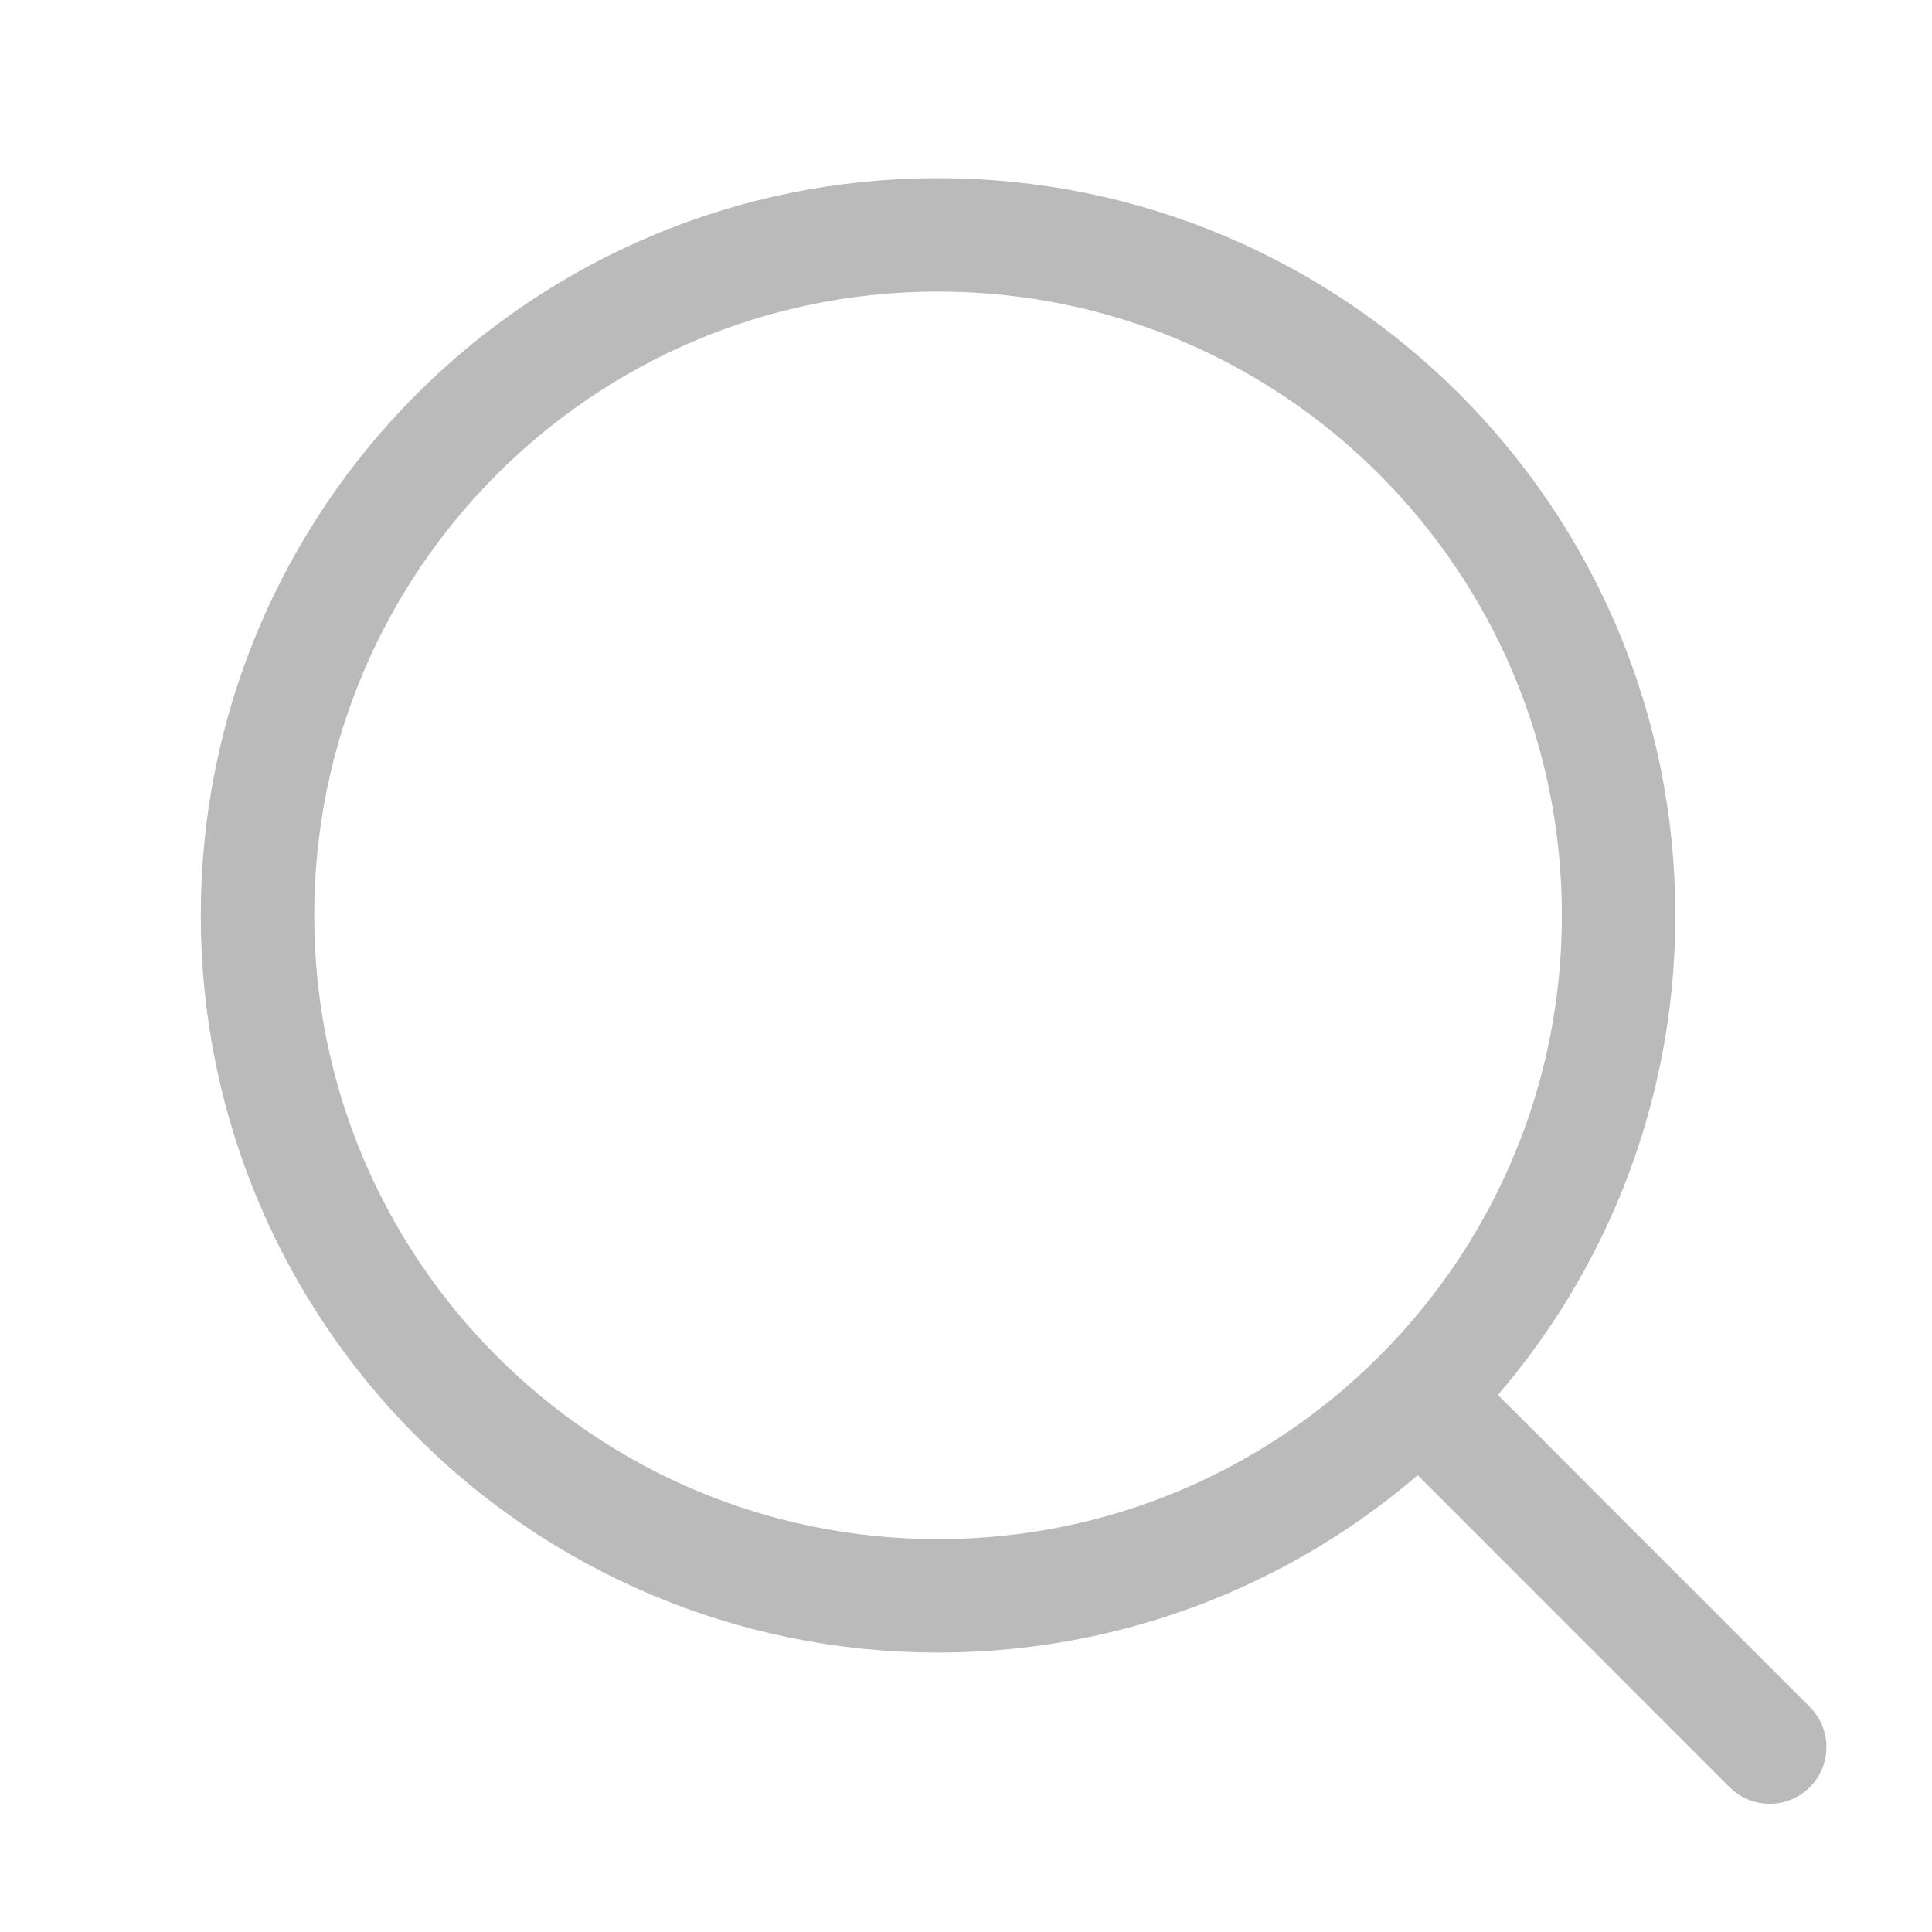
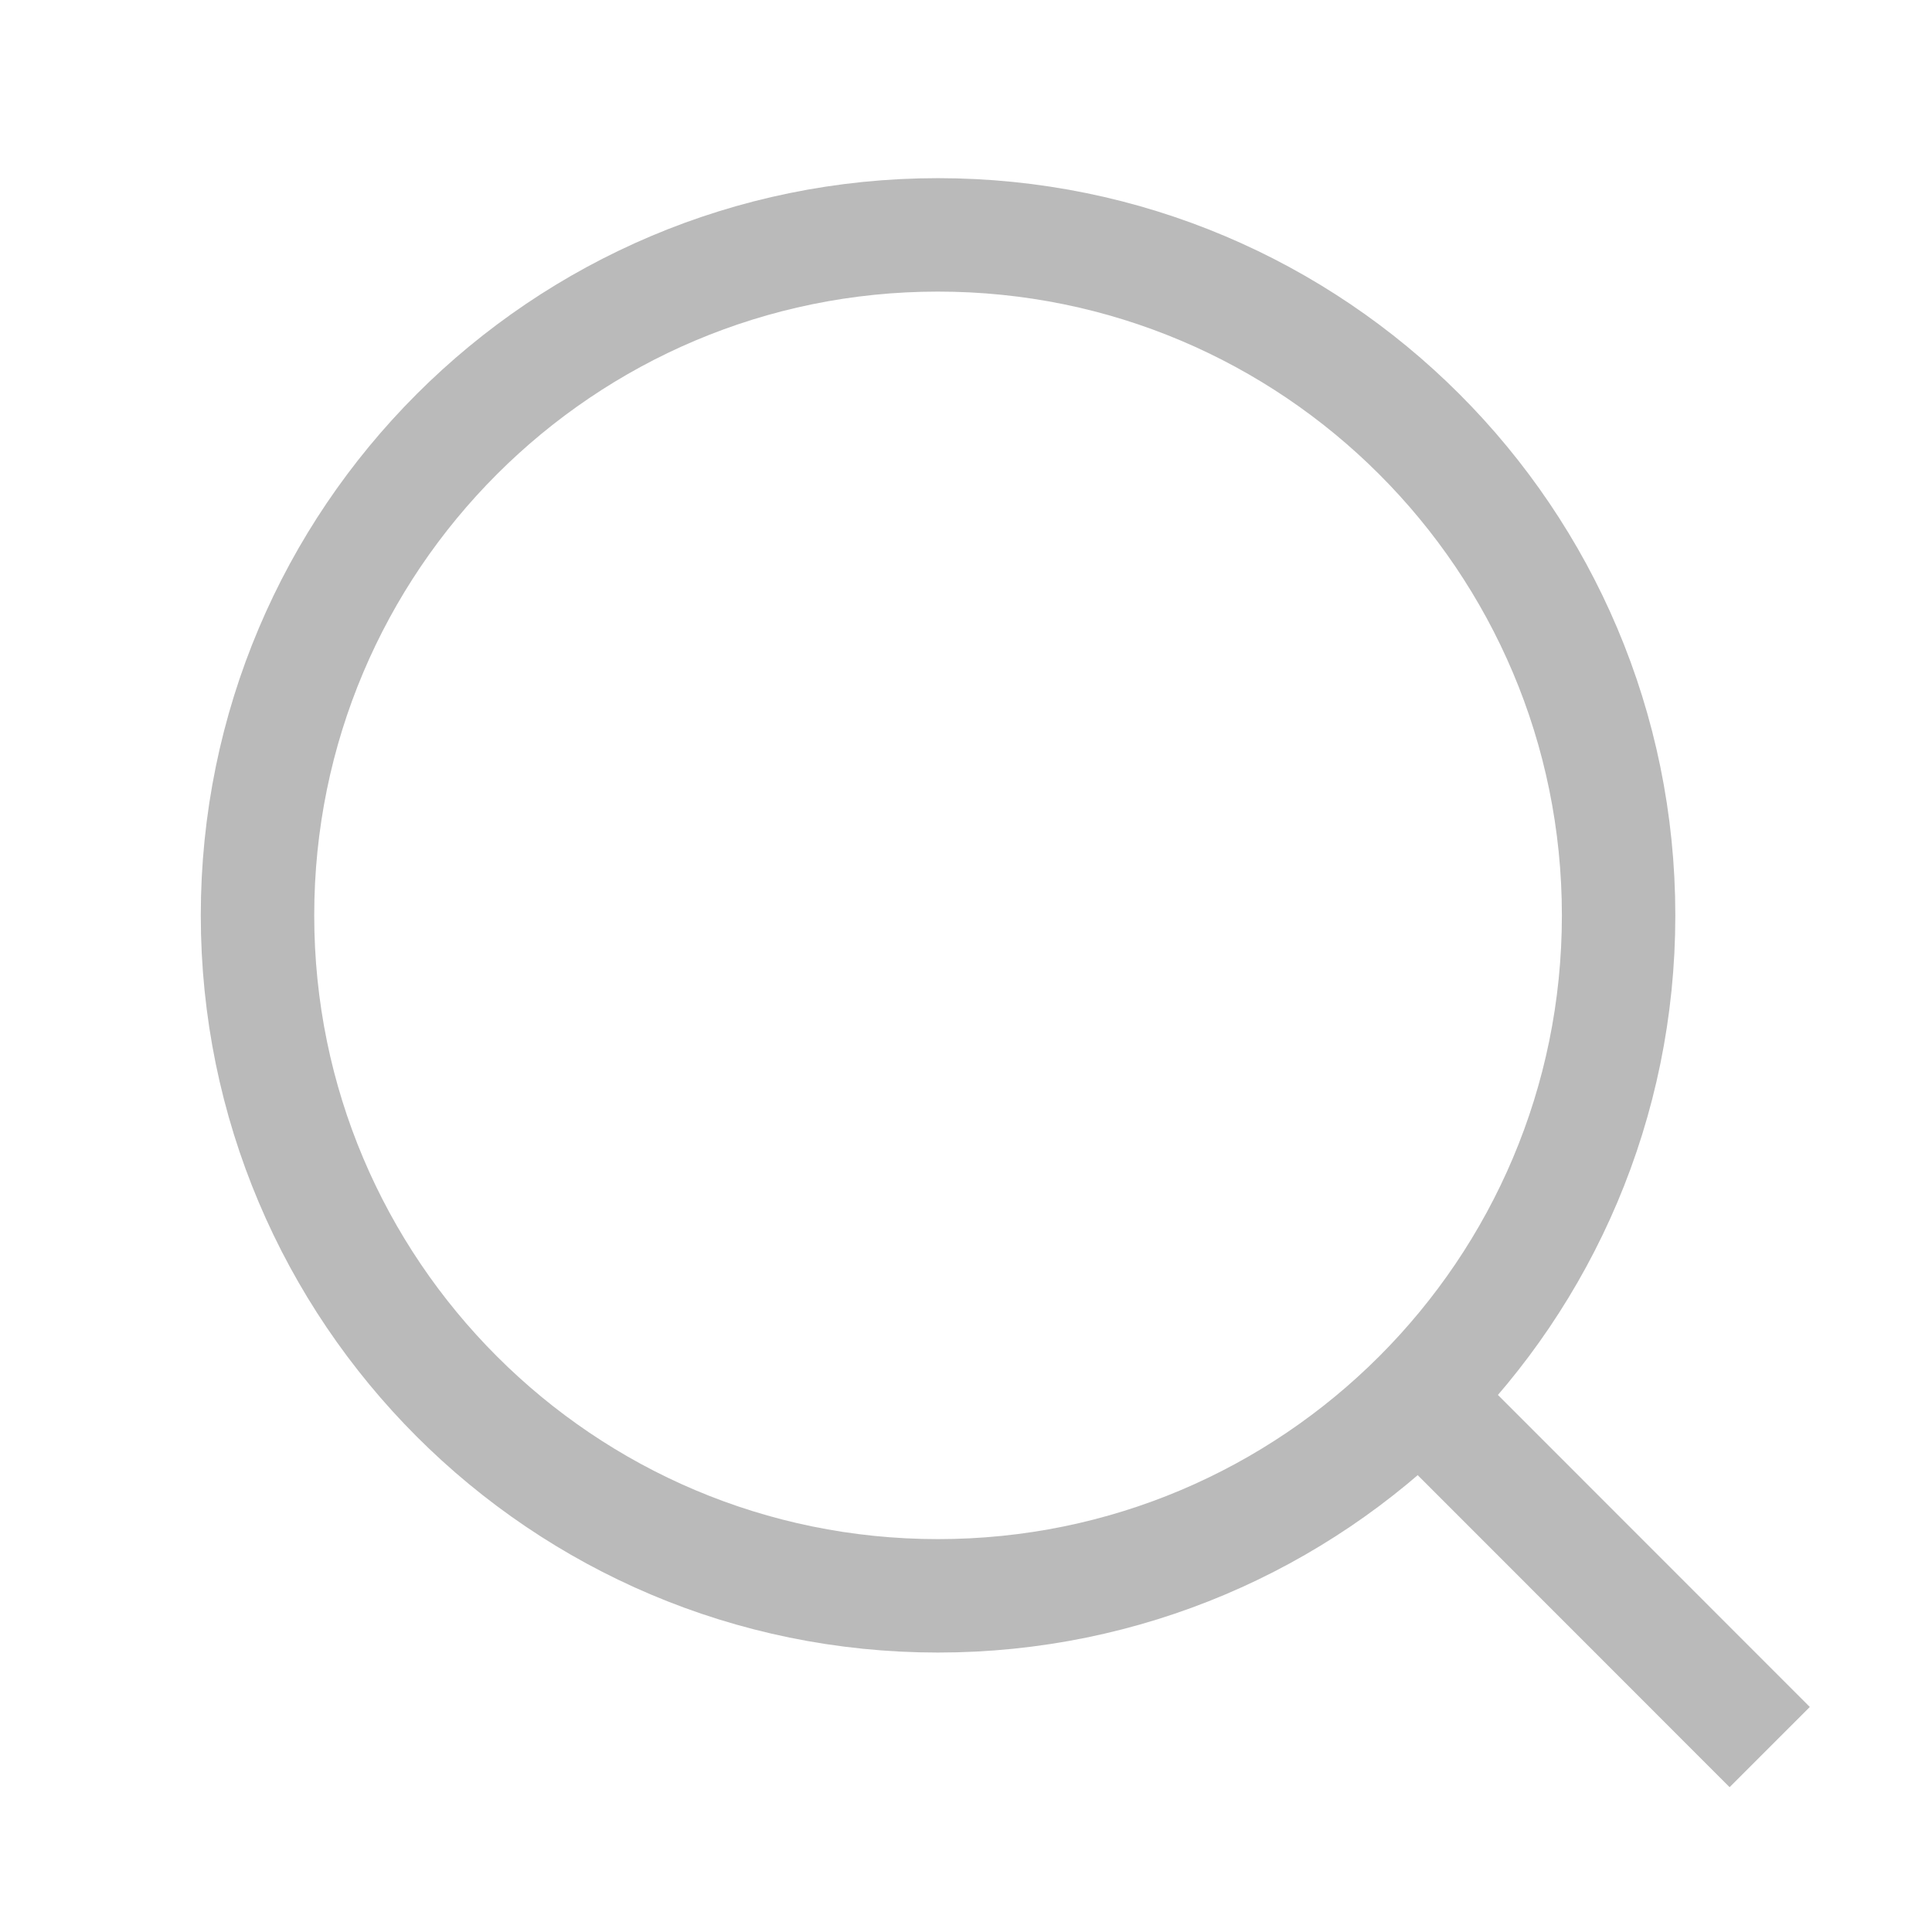
<svg xmlns="http://www.w3.org/2000/svg" width="14" height="14" viewBox="0 0 14 14" fill="none">
-   <path d="M10.359 10.194L12.824 12.66" stroke="#BABABA" stroke-width="0.822" stroke-linecap="round" stroke-linejoin="round" />
-   <path d="M11.729 6.633C11.729 3.909 9.521 1.702 6.797 1.702C4.074 1.702 1.866 3.909 1.866 6.633C1.866 9.356 4.074 11.564 6.797 11.564C9.521 11.564 11.729 9.356 11.729 6.633Z" stroke="#BABABA" stroke-width="0.822" stroke-linejoin="round" />
+   <path d="M10.359 10.194L12.824 12.66" stroke="#BABABA" stroke-width="0.822" strokeLinecap="round" strokeLinejoin="round" />
+   <path d="M11.729 6.633C11.729 3.909 9.521 1.702 6.797 1.702C4.074 1.702 1.866 3.909 1.866 6.633C1.866 9.356 4.074 11.564 6.797 11.564C9.521 11.564 11.729 9.356 11.729 6.633Z" stroke="#BABABA" stroke-width="0.822" strokeLinejoin="round" />
</svg>
